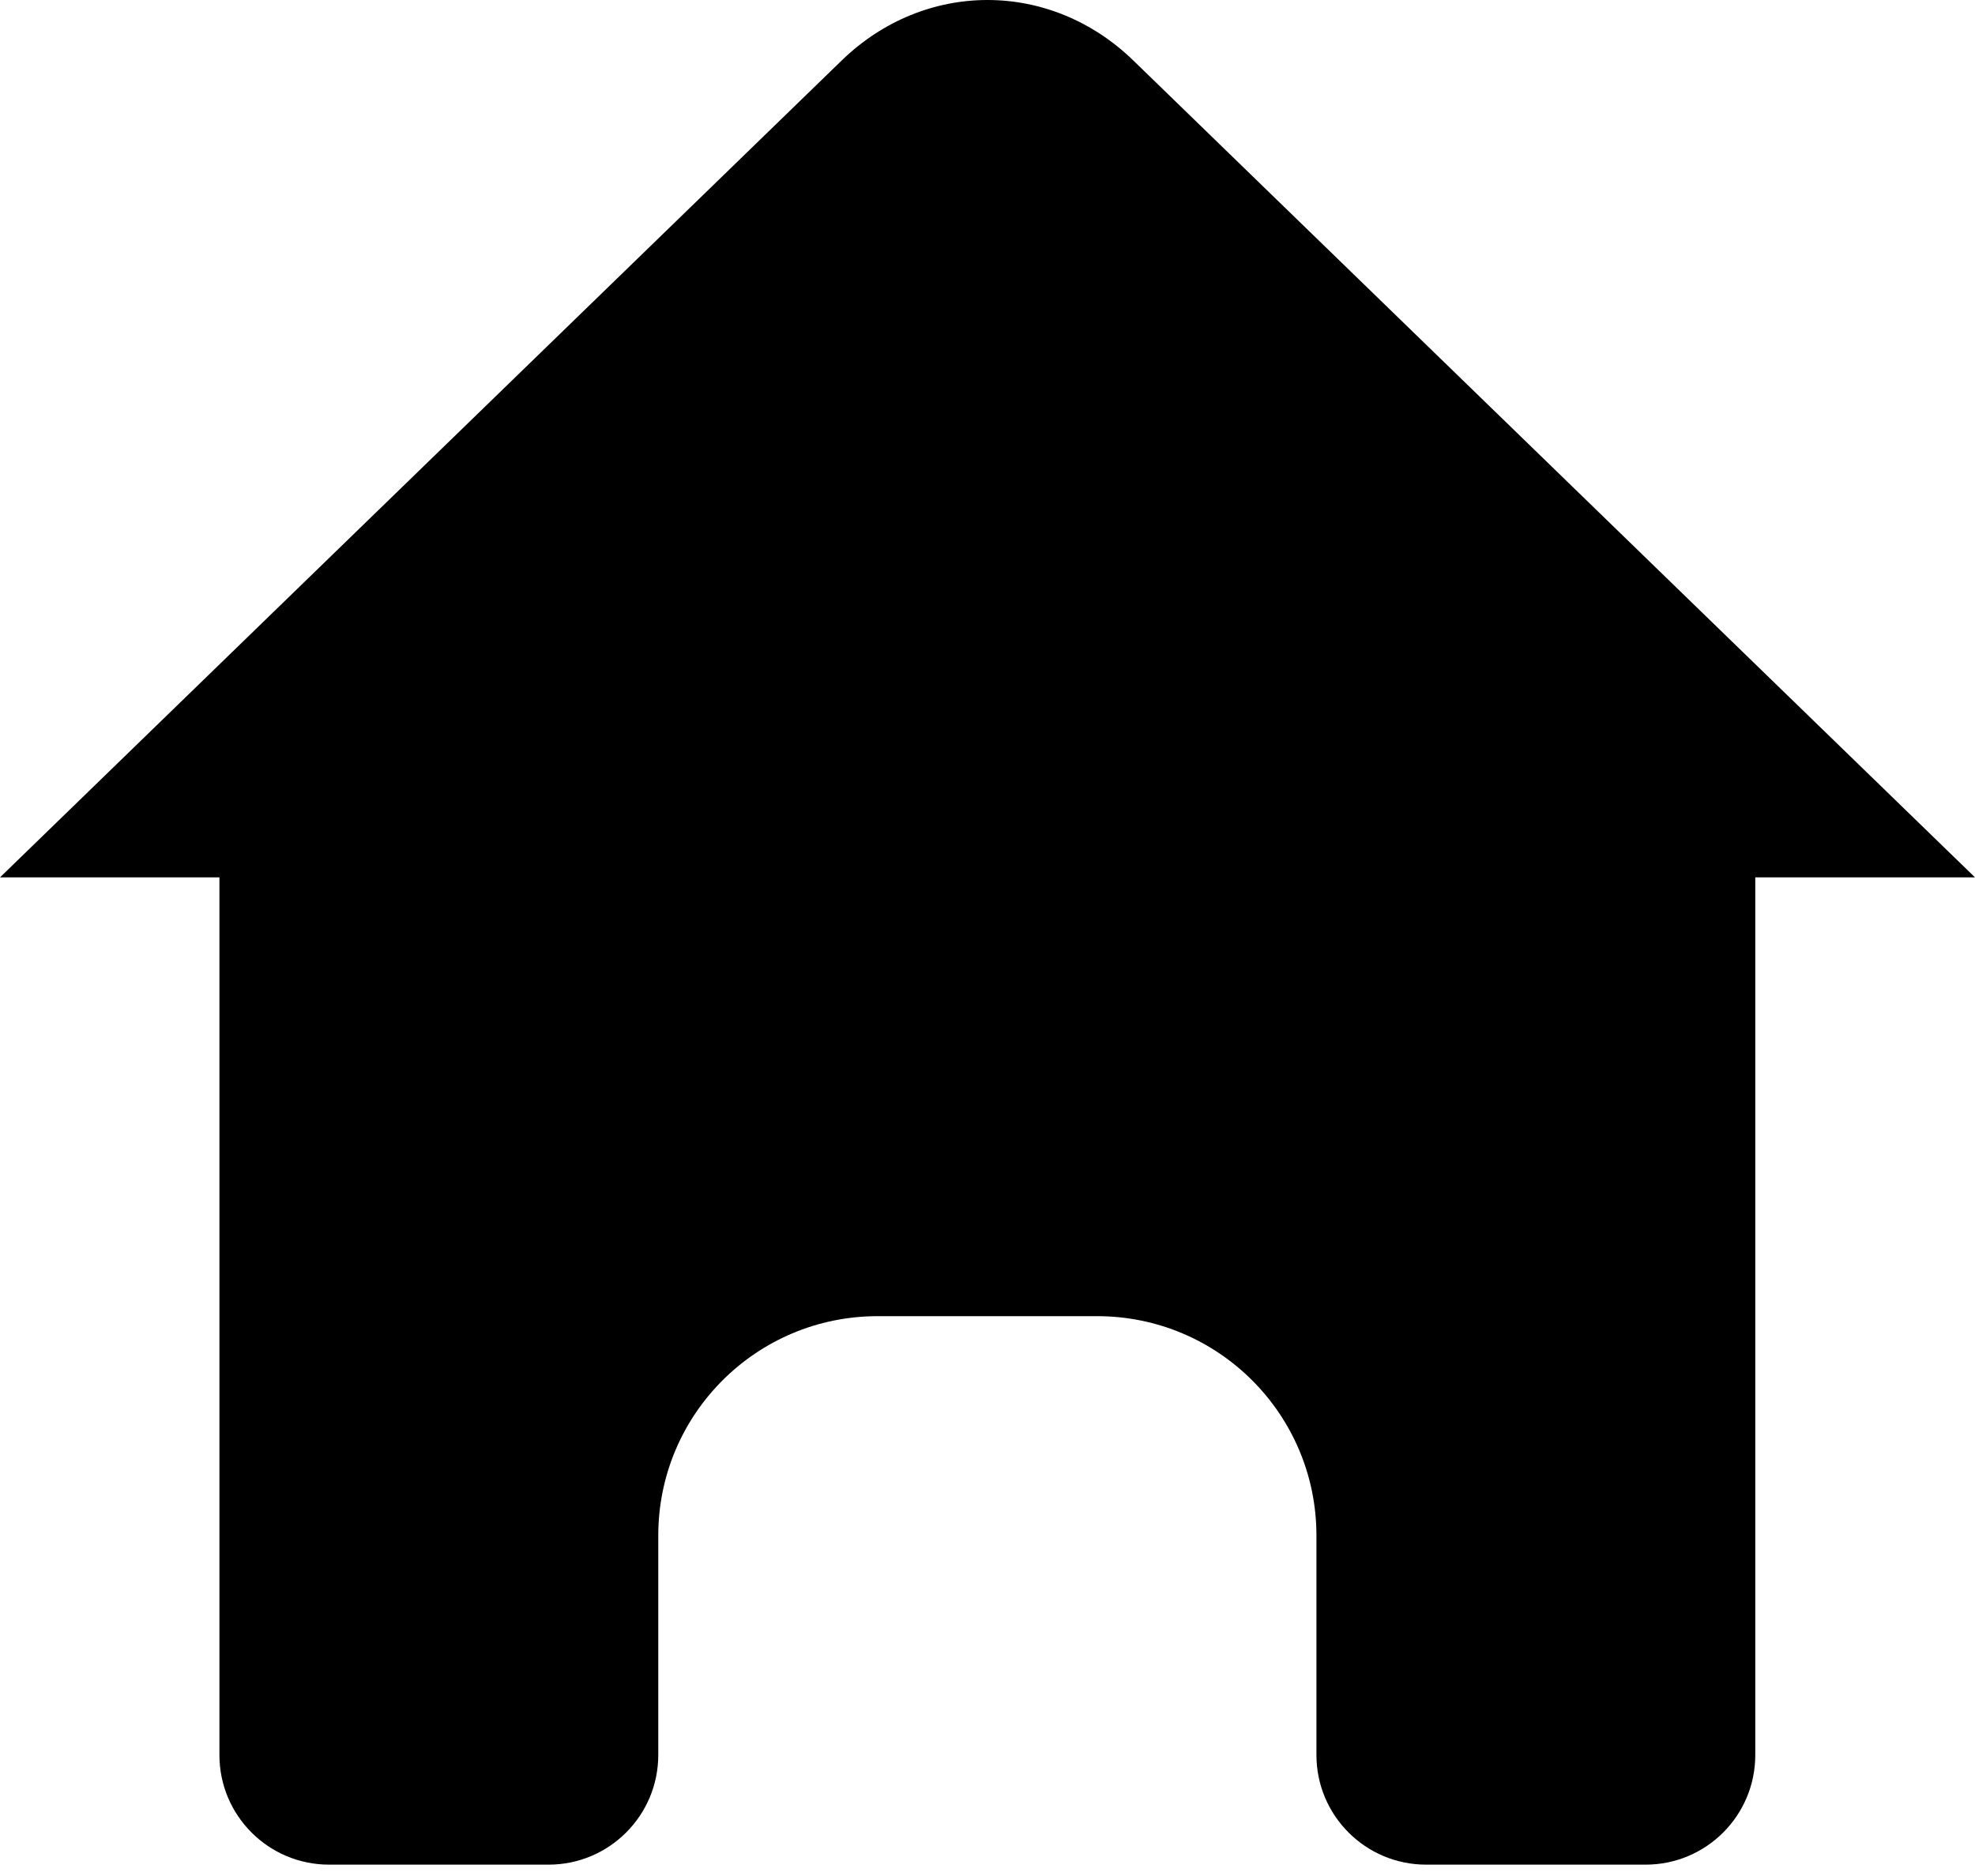
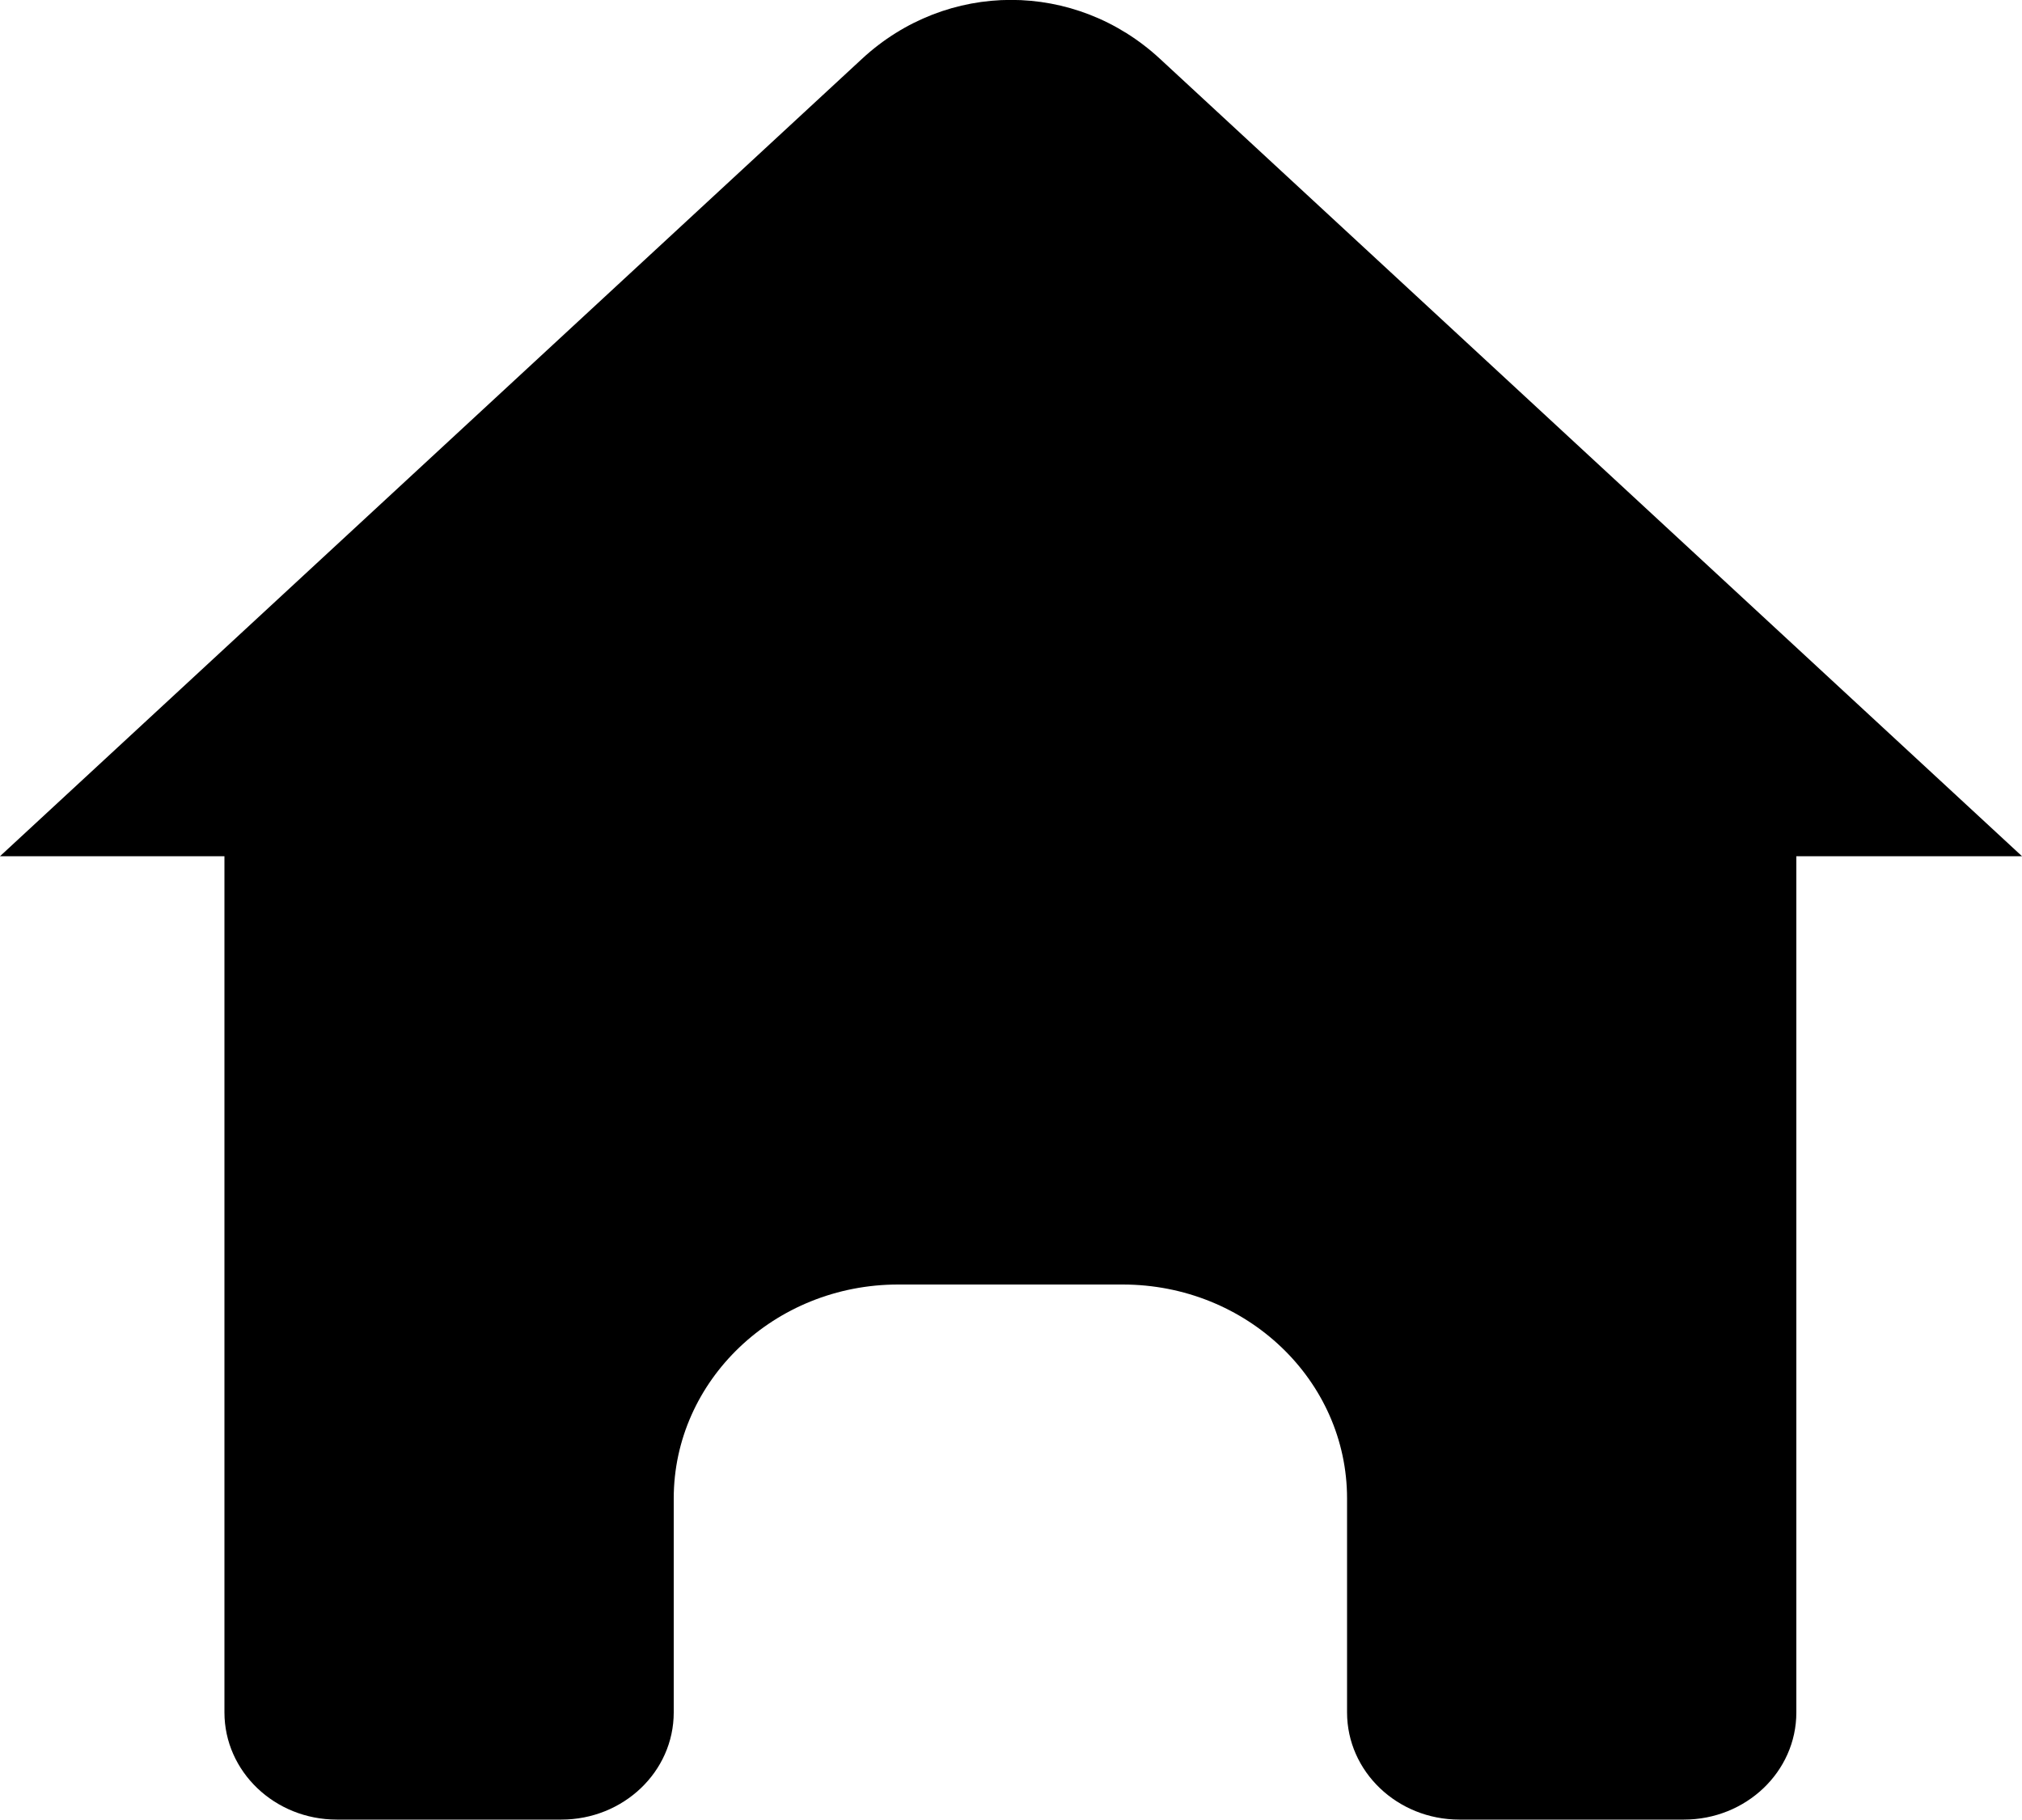
- <svg xmlns="http://www.w3.org/2000/svg" width="20" height="19" viewBox="0 0 20 19" fill="none">
-   <path d="M17.775 6.909V17.774C17.775 18.388 17.278 18.885 16.664 18.885H14.442C13.829 18.885 13.331 18.388 13.331 17.774V15.552C13.331 14.324 12.337 13.33 11.11 13.33H8.888C7.66 13.33 6.666 14.324 6.666 15.552V17.774C6.666 18.388 6.168 18.885 5.555 18.885H3.333C2.719 18.885 2.222 18.388 2.222 17.774V6.909" fill="black" />
-   <path d="M0 8.886L8.524 0.612C9.365 -0.204 10.635 -0.204 11.476 0.612L20 8.886" fill="black" />
+ <svg xmlns="http://www.w3.org/2000/svg" id="Layer_2" data-name="Layer 2" viewBox="0 0 50 44.99">
+   <g id="Layer_1-2" data-name="Layer 1">
+     <path d="m50,21.17L28.69,1.46c-2.1-1.95-5.28-1.95-7.38,0L0,21.17h5.55v21.17c0,1.46,1.24,2.65,2.78,2.65h5.55c1.53,0,2.78-1.18,2.78-2.65v-5.29c0-2.92,2.49-5.29,5.55-5.29h5.55c3.07,0,5.55,2.37,5.55,5.29v5.29c0,1.46,1.24,2.65,2.78,2.65h5.55c1.53,0,2.78-1.18,2.78-2.65v-21.17h5.56Z" />
+   </g>
</svg>
